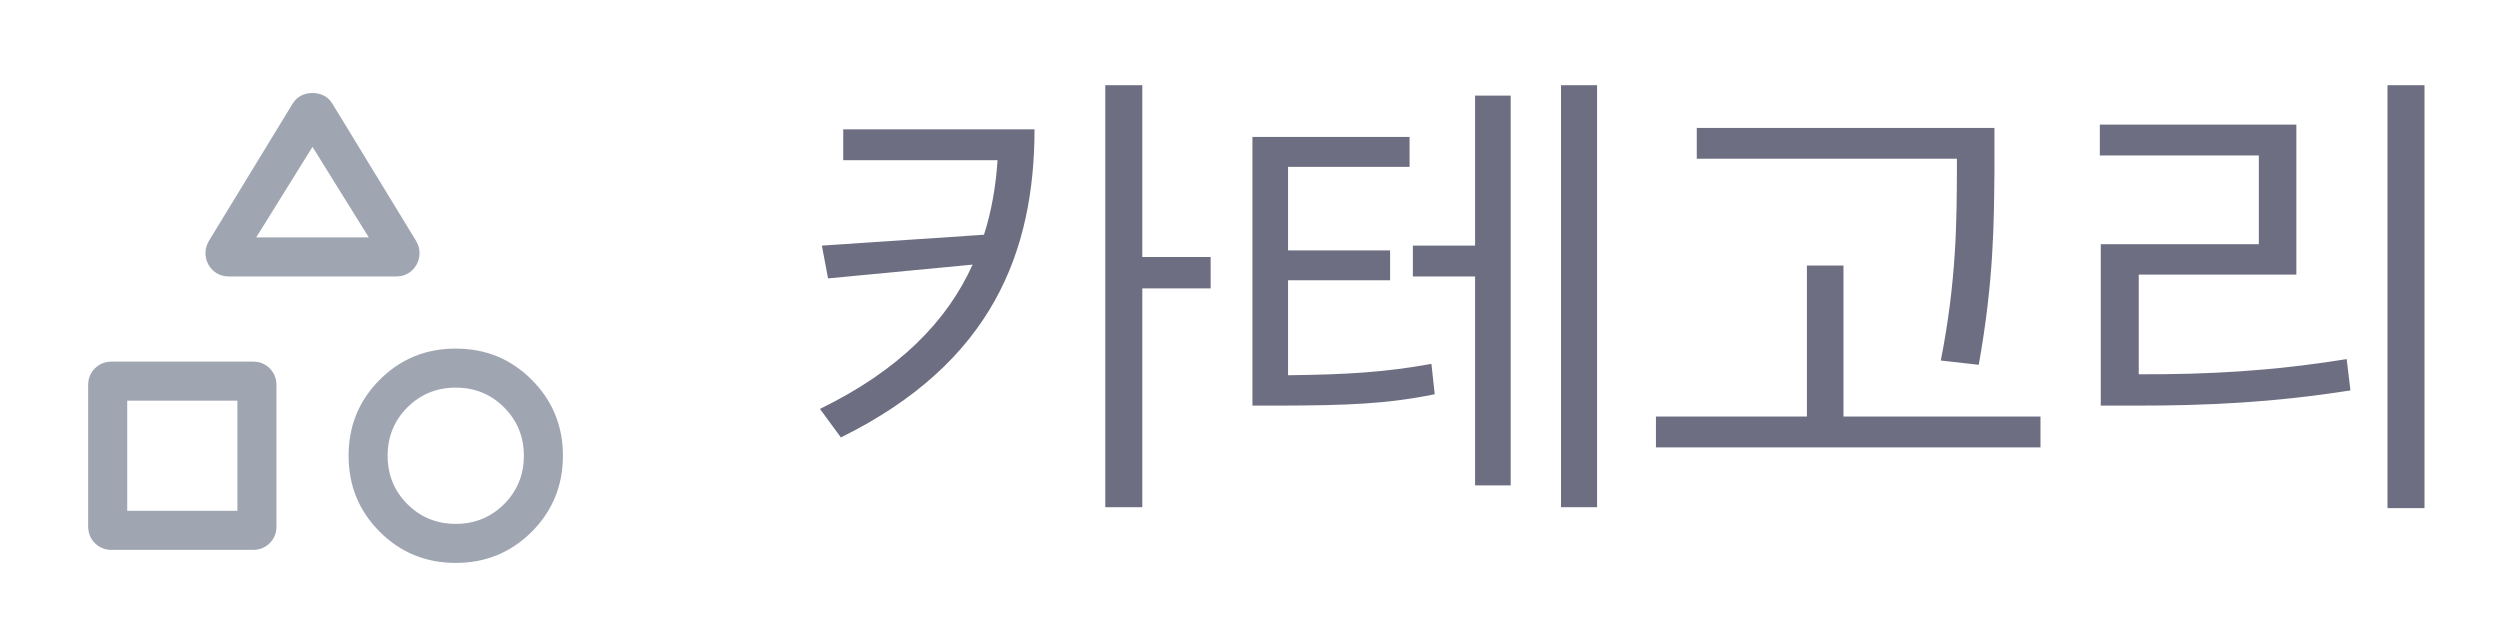
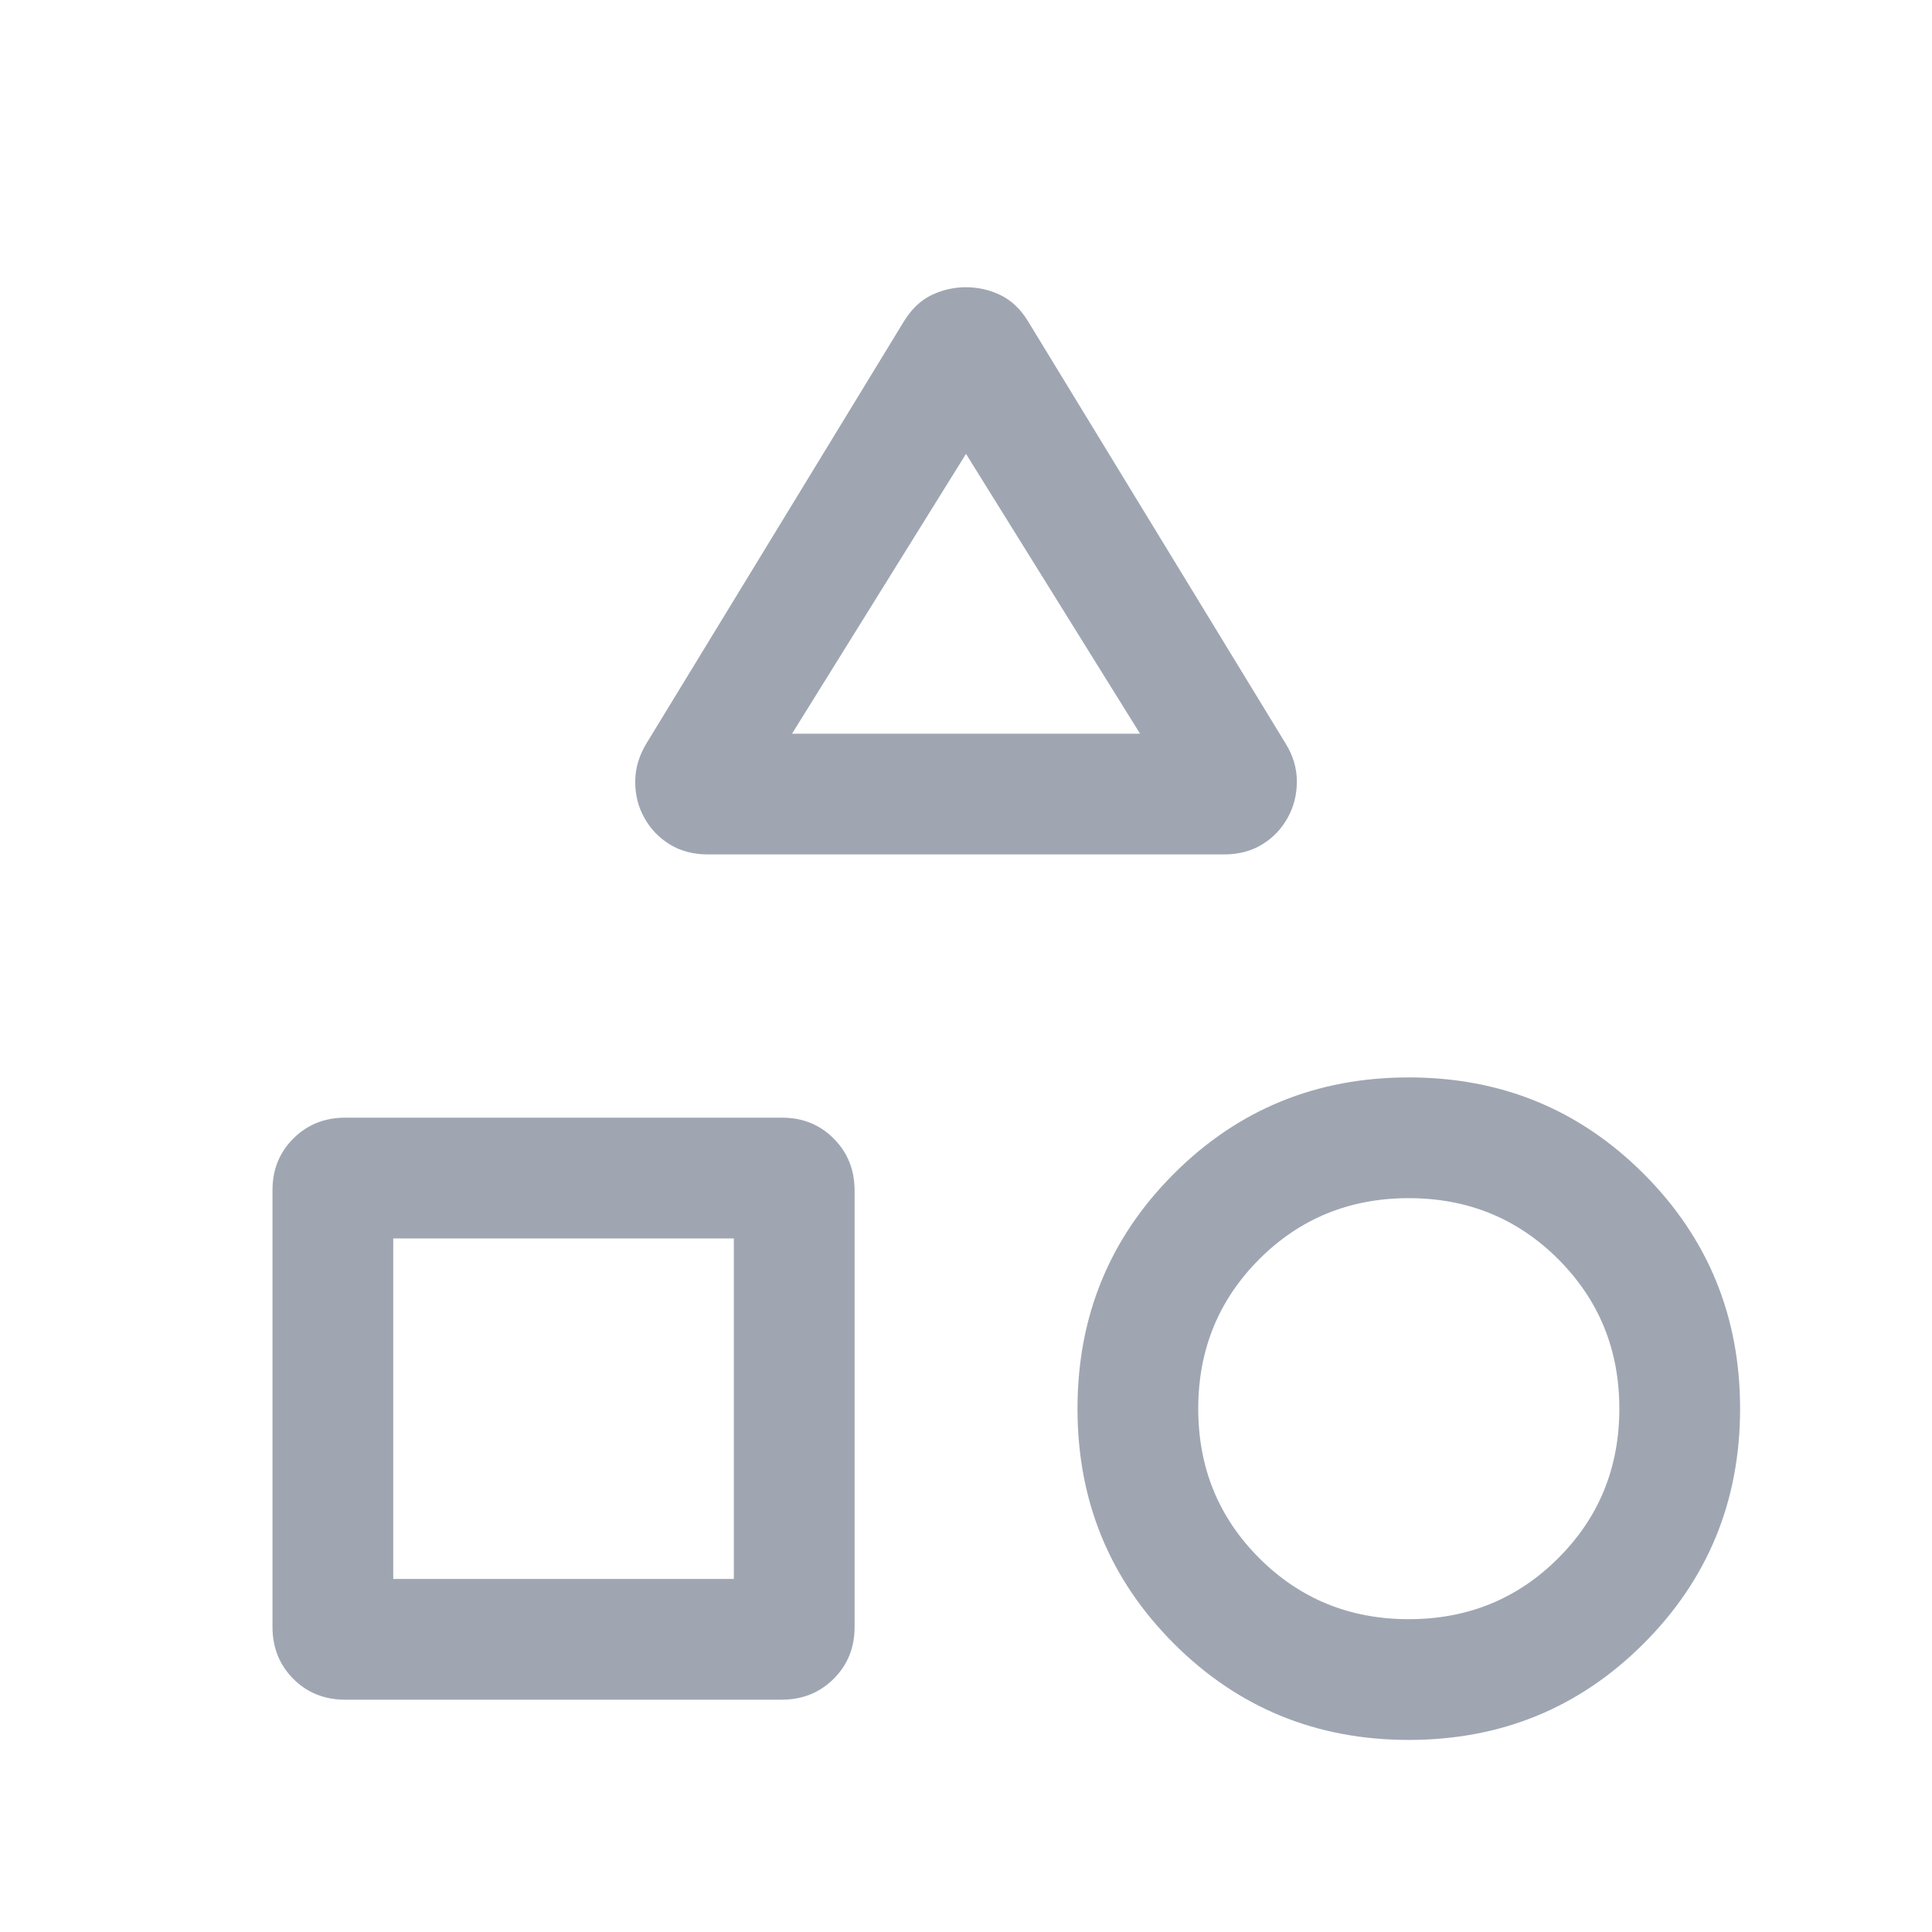
- <svg xmlns="http://www.w3.org/2000/svg" width="72" height="18" viewBox="0 0 72 18" fill="none">
-   <path d="M6.023 6.927L8.42 2.998C8.49 2.883 8.576 2.8 8.678 2.751C8.78 2.702 8.887 2.678 9 2.678C9.113 2.678 9.22 2.702 9.322 2.751C9.424 2.8 9.51 2.883 9.58 2.998L11.977 6.927C12.047 7.04 12.082 7.158 12.082 7.283C12.082 7.407 12.053 7.52 11.996 7.623C11.938 7.726 11.859 7.808 11.758 7.87C11.657 7.932 11.539 7.962 11.404 7.962H6.596C6.461 7.962 6.342 7.931 6.241 7.869C6.14 7.807 6.061 7.725 6.004 7.623C5.947 7.522 5.918 7.409 5.918 7.286C5.918 7.162 5.953 7.042 6.023 6.927ZM13.125 16.212C12.264 16.212 11.535 15.913 10.936 15.315C10.338 14.716 10.039 13.986 10.039 13.126C10.039 12.265 10.338 11.536 10.936 10.937C11.535 10.338 12.264 10.039 13.125 10.039C13.986 10.039 14.715 10.338 15.314 10.937C15.912 11.536 16.212 12.265 16.212 13.126C16.212 13.986 15.912 14.716 15.314 15.315C14.715 15.913 13.986 16.212 13.125 16.212ZM2.539 15.159V11.09C2.539 10.898 2.604 10.738 2.734 10.608C2.864 10.479 3.025 10.414 3.217 10.414H7.285C7.478 10.414 7.638 10.479 7.768 10.609C7.897 10.739 7.962 10.9 7.962 11.092V15.161C7.962 15.353 7.897 15.514 7.767 15.643C7.637 15.773 7.476 15.837 7.283 15.837H3.215C3.023 15.837 2.862 15.772 2.733 15.642C2.603 15.512 2.539 15.351 2.539 15.159ZM13.125 15.087C13.674 15.087 14.138 14.898 14.518 14.518C14.897 14.139 15.087 13.675 15.087 13.126C15.087 12.577 14.897 12.113 14.518 11.733C14.139 11.354 13.675 11.164 13.125 11.164C12.576 11.164 12.112 11.354 11.732 11.733C11.353 12.112 11.164 12.576 11.164 13.126C11.164 13.675 11.353 14.139 11.732 14.518C12.111 14.898 12.576 15.087 13.125 15.087ZM3.664 14.712H6.837V11.539H3.664V14.712ZM7.379 6.837H10.621L9 4.23L7.379 6.837Z" fill="#9FA6B2" />
-   <path d="M29.795 3.725C29.788 7.231 28.592 10.444 24.217 12.598L23.615 11.777C25.898 10.663 27.273 9.255 28.011 7.621L23.848 8.018L23.67 7.074L28.339 6.76C28.558 6.076 28.681 5.358 28.729 4.613H24.285V3.725H29.795ZM31.832 14.607V2.453H32.898V7.402H34.867V8.305H32.898V14.607H31.832ZM40.596 3.943V4.805H37.096V7.211H40.035V8.072H37.096V10.807C38.839 10.786 39.905 10.718 41.225 10.479L41.32 11.354C39.912 11.641 38.764 11.675 36.836 11.682H36.07V3.943H40.596ZM40.691 7.963V7.074H42.482V2.754H43.508V13.979H42.482V7.963H40.691ZM44.957 14.607V2.453H45.996V14.607H44.957ZM57.44 3.684V4.9C57.426 6.391 57.426 8.059 56.988 10.506L55.895 10.383C56.352 8.059 56.352 6.356 56.359 4.9V4.572H48.867V3.684H57.44ZM47.691 12.885V11.996H52.039V7.648H53.092V11.996H58.766V12.885H47.691ZM69.826 2.453V14.635H68.76V2.453H69.826ZM60.475 4.477V3.588H66.135V7.908H61.596V10.779C63.612 10.786 65.41 10.69 67.584 10.342L67.693 11.244C65.458 11.593 63.612 11.682 61.514 11.682H60.502V7.033H65.055V4.477H60.475Z" fill="#6E6E82" />
+ <svg xmlns="http://www.w3.org/2000/svg" width="24" height="24" viewBox="0 0 24 24" fill="none">
+   <path d="M8.031 9.234L11.227 3.995C11.321 3.841 11.435 3.732 11.571 3.666C11.706 3.601 11.85 3.568 12 3.568C12.151 3.568 12.294 3.601 12.429 3.666C12.565 3.732 12.68 3.841 12.773 3.995L15.969 9.234C16.063 9.384 16.11 9.542 16.11 9.708C16.11 9.874 16.071 10.025 15.994 10.162C15.917 10.3 15.812 10.409 15.677 10.491C15.542 10.573 15.385 10.614 15.206 10.614H8.794C8.614 10.614 8.456 10.573 8.321 10.49C8.186 10.407 8.081 10.298 8.006 10.162C7.929 10.027 7.891 9.877 7.891 9.712C7.891 9.547 7.937 9.388 8.031 9.234ZM17.5 21.614C16.353 21.614 15.38 21.215 14.582 20.417C13.784 19.619 13.385 18.646 13.385 17.499C13.385 16.352 13.784 15.379 14.582 14.581C15.38 13.783 16.353 13.384 17.5 13.384C18.648 13.384 19.62 13.783 20.418 14.581C21.216 15.379 21.616 16.352 21.616 17.499C21.616 18.646 21.216 19.619 20.418 20.417C19.62 21.215 18.648 21.614 17.5 21.614ZM3.385 20.21V14.785C3.385 14.529 3.471 14.315 3.645 14.142C3.818 13.97 4.033 13.884 4.289 13.884H9.714C9.97 13.884 10.184 13.97 10.357 14.144C10.529 14.317 10.616 14.532 10.616 14.788V20.213C10.616 20.469 10.529 20.683 10.355 20.856C10.182 21.028 9.967 21.114 9.711 21.114H4.286C4.03 21.114 3.816 21.028 3.643 20.855C3.471 20.681 3.385 20.466 3.385 20.21ZM17.5 20.114C18.232 20.114 18.851 19.862 19.357 19.356C19.863 18.851 20.116 18.232 20.116 17.499C20.116 16.767 19.863 16.148 19.357 15.642C18.852 15.137 18.233 14.884 17.5 14.884C16.768 14.884 16.149 15.136 15.643 15.642C15.138 16.148 14.885 16.767 14.885 17.499C14.885 18.231 15.137 18.85 15.643 19.356C16.149 19.862 16.768 20.114 17.5 20.114ZM4.885 19.614H9.116V15.384H4.885V19.614ZM9.839 9.114H14.162L12 5.638L9.839 9.114Z" fill="#9FA6B2" />
</svg>
